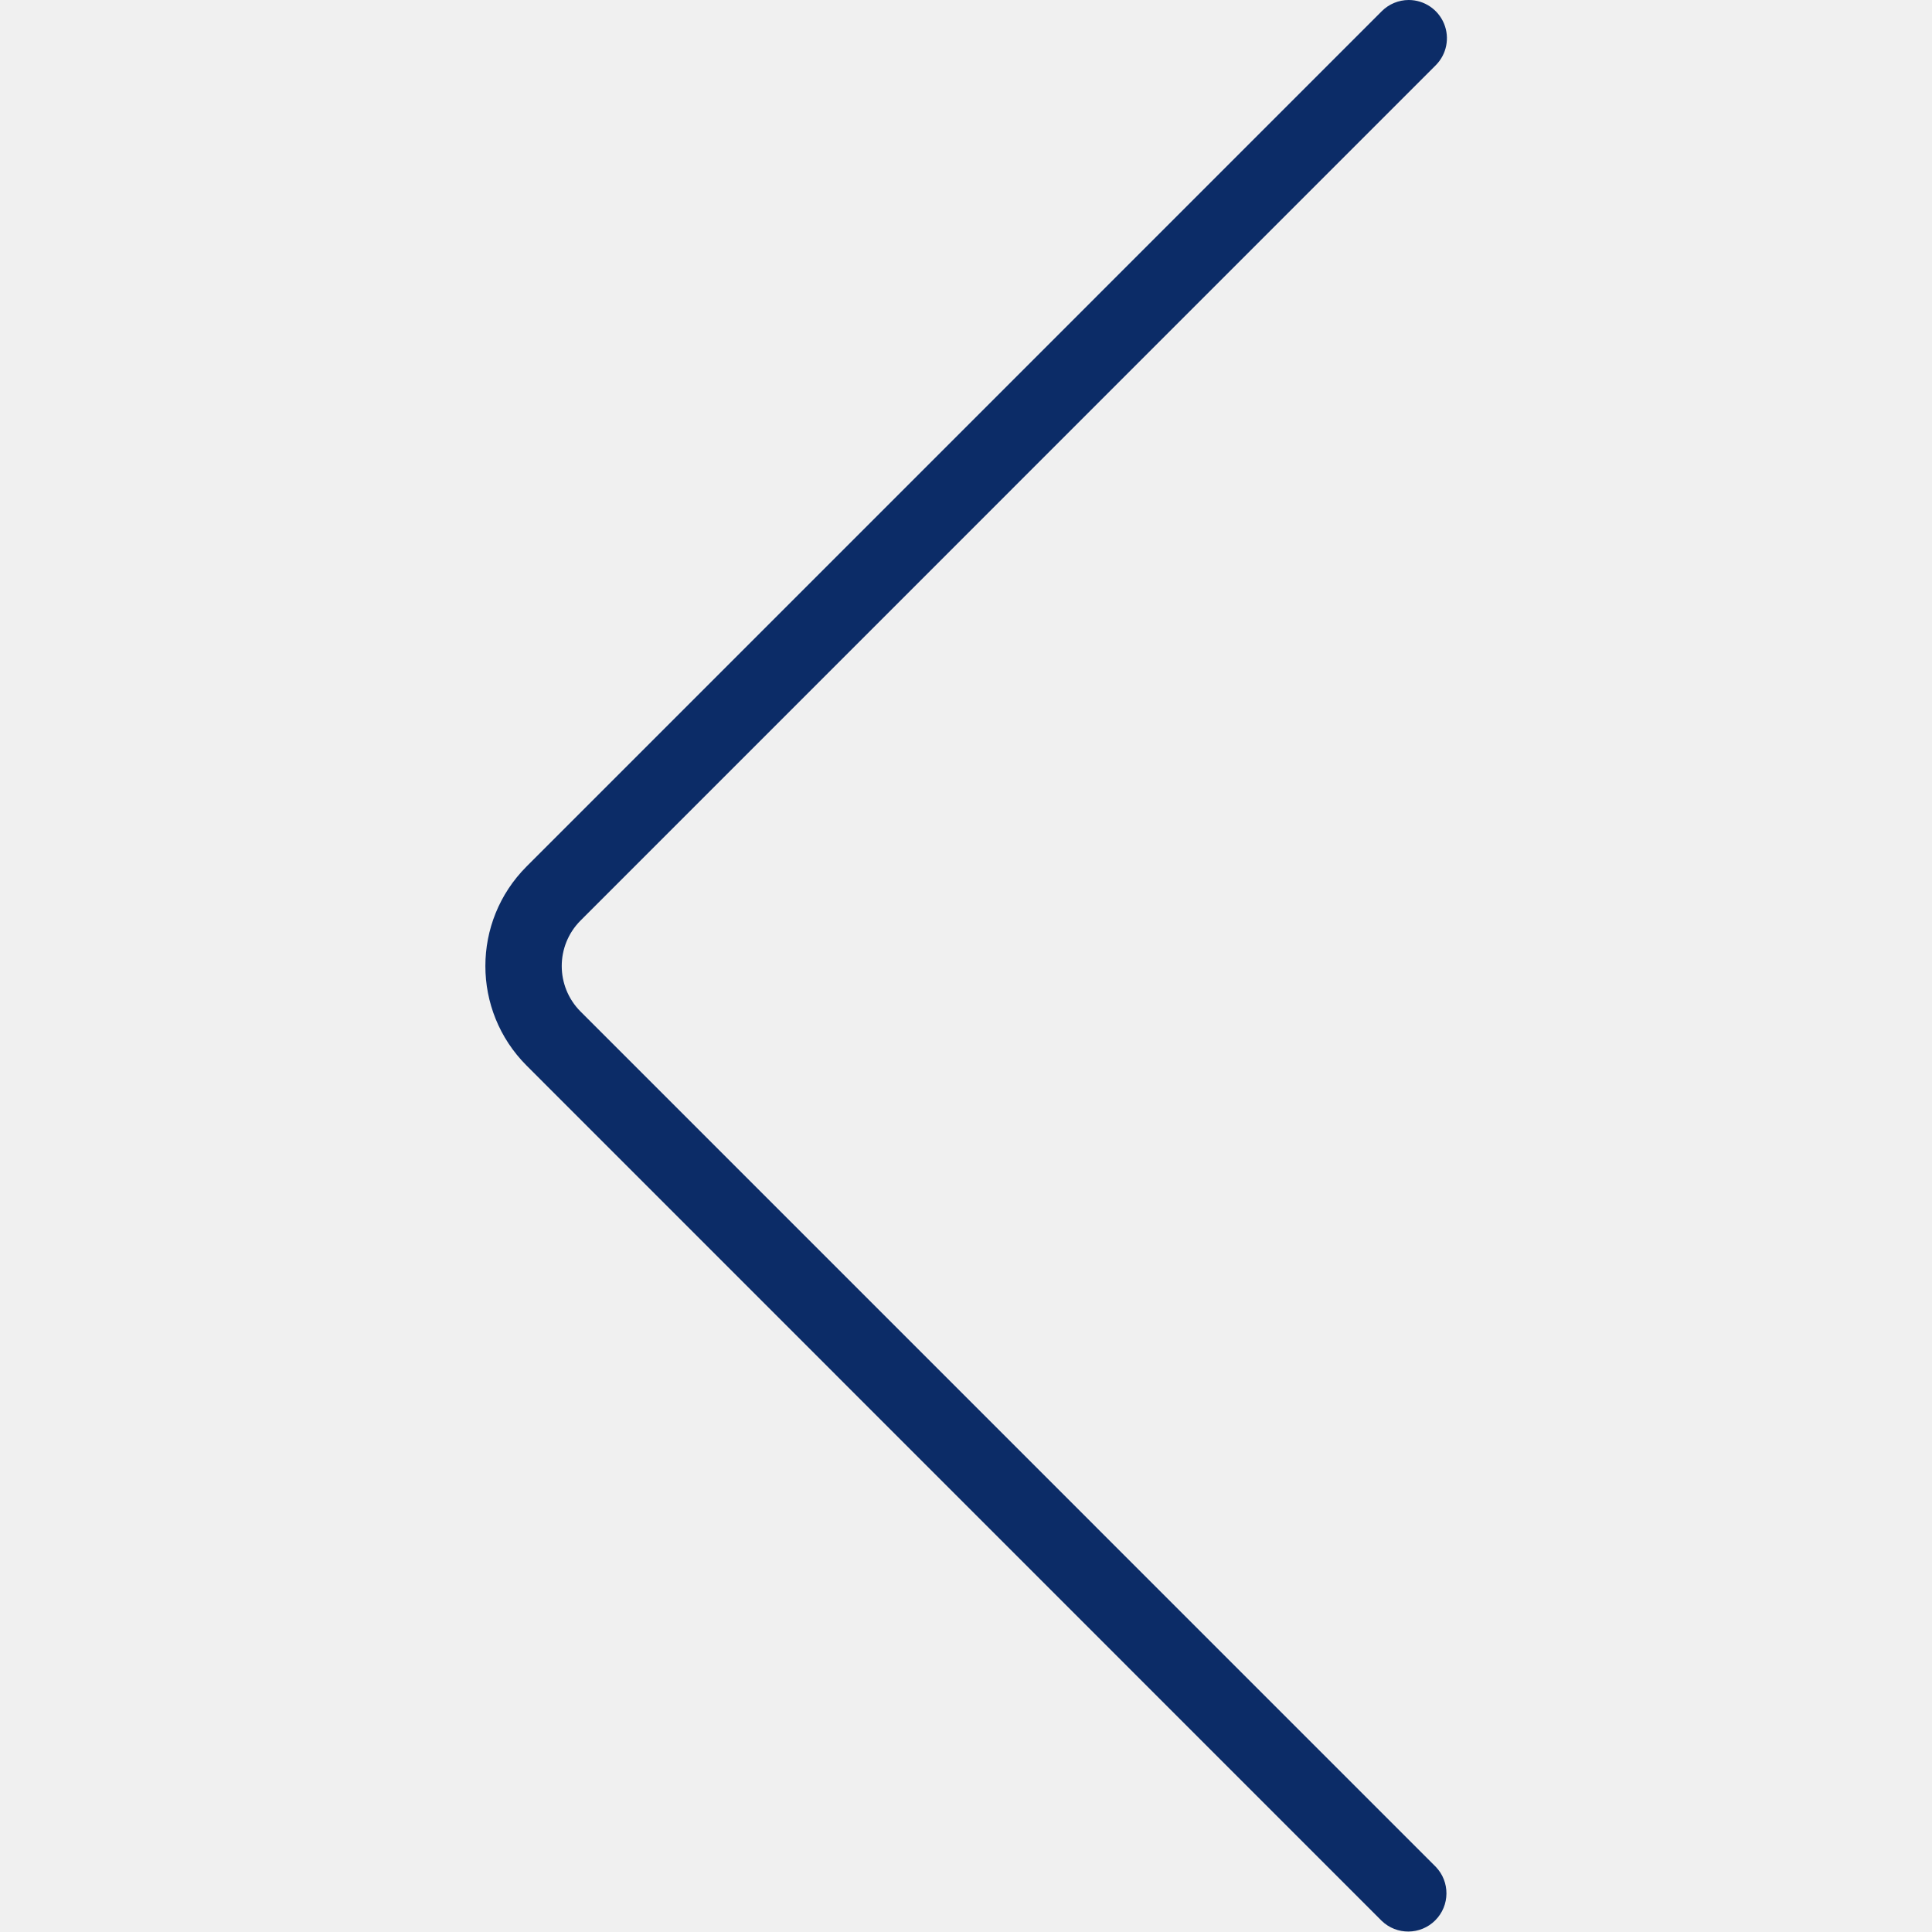
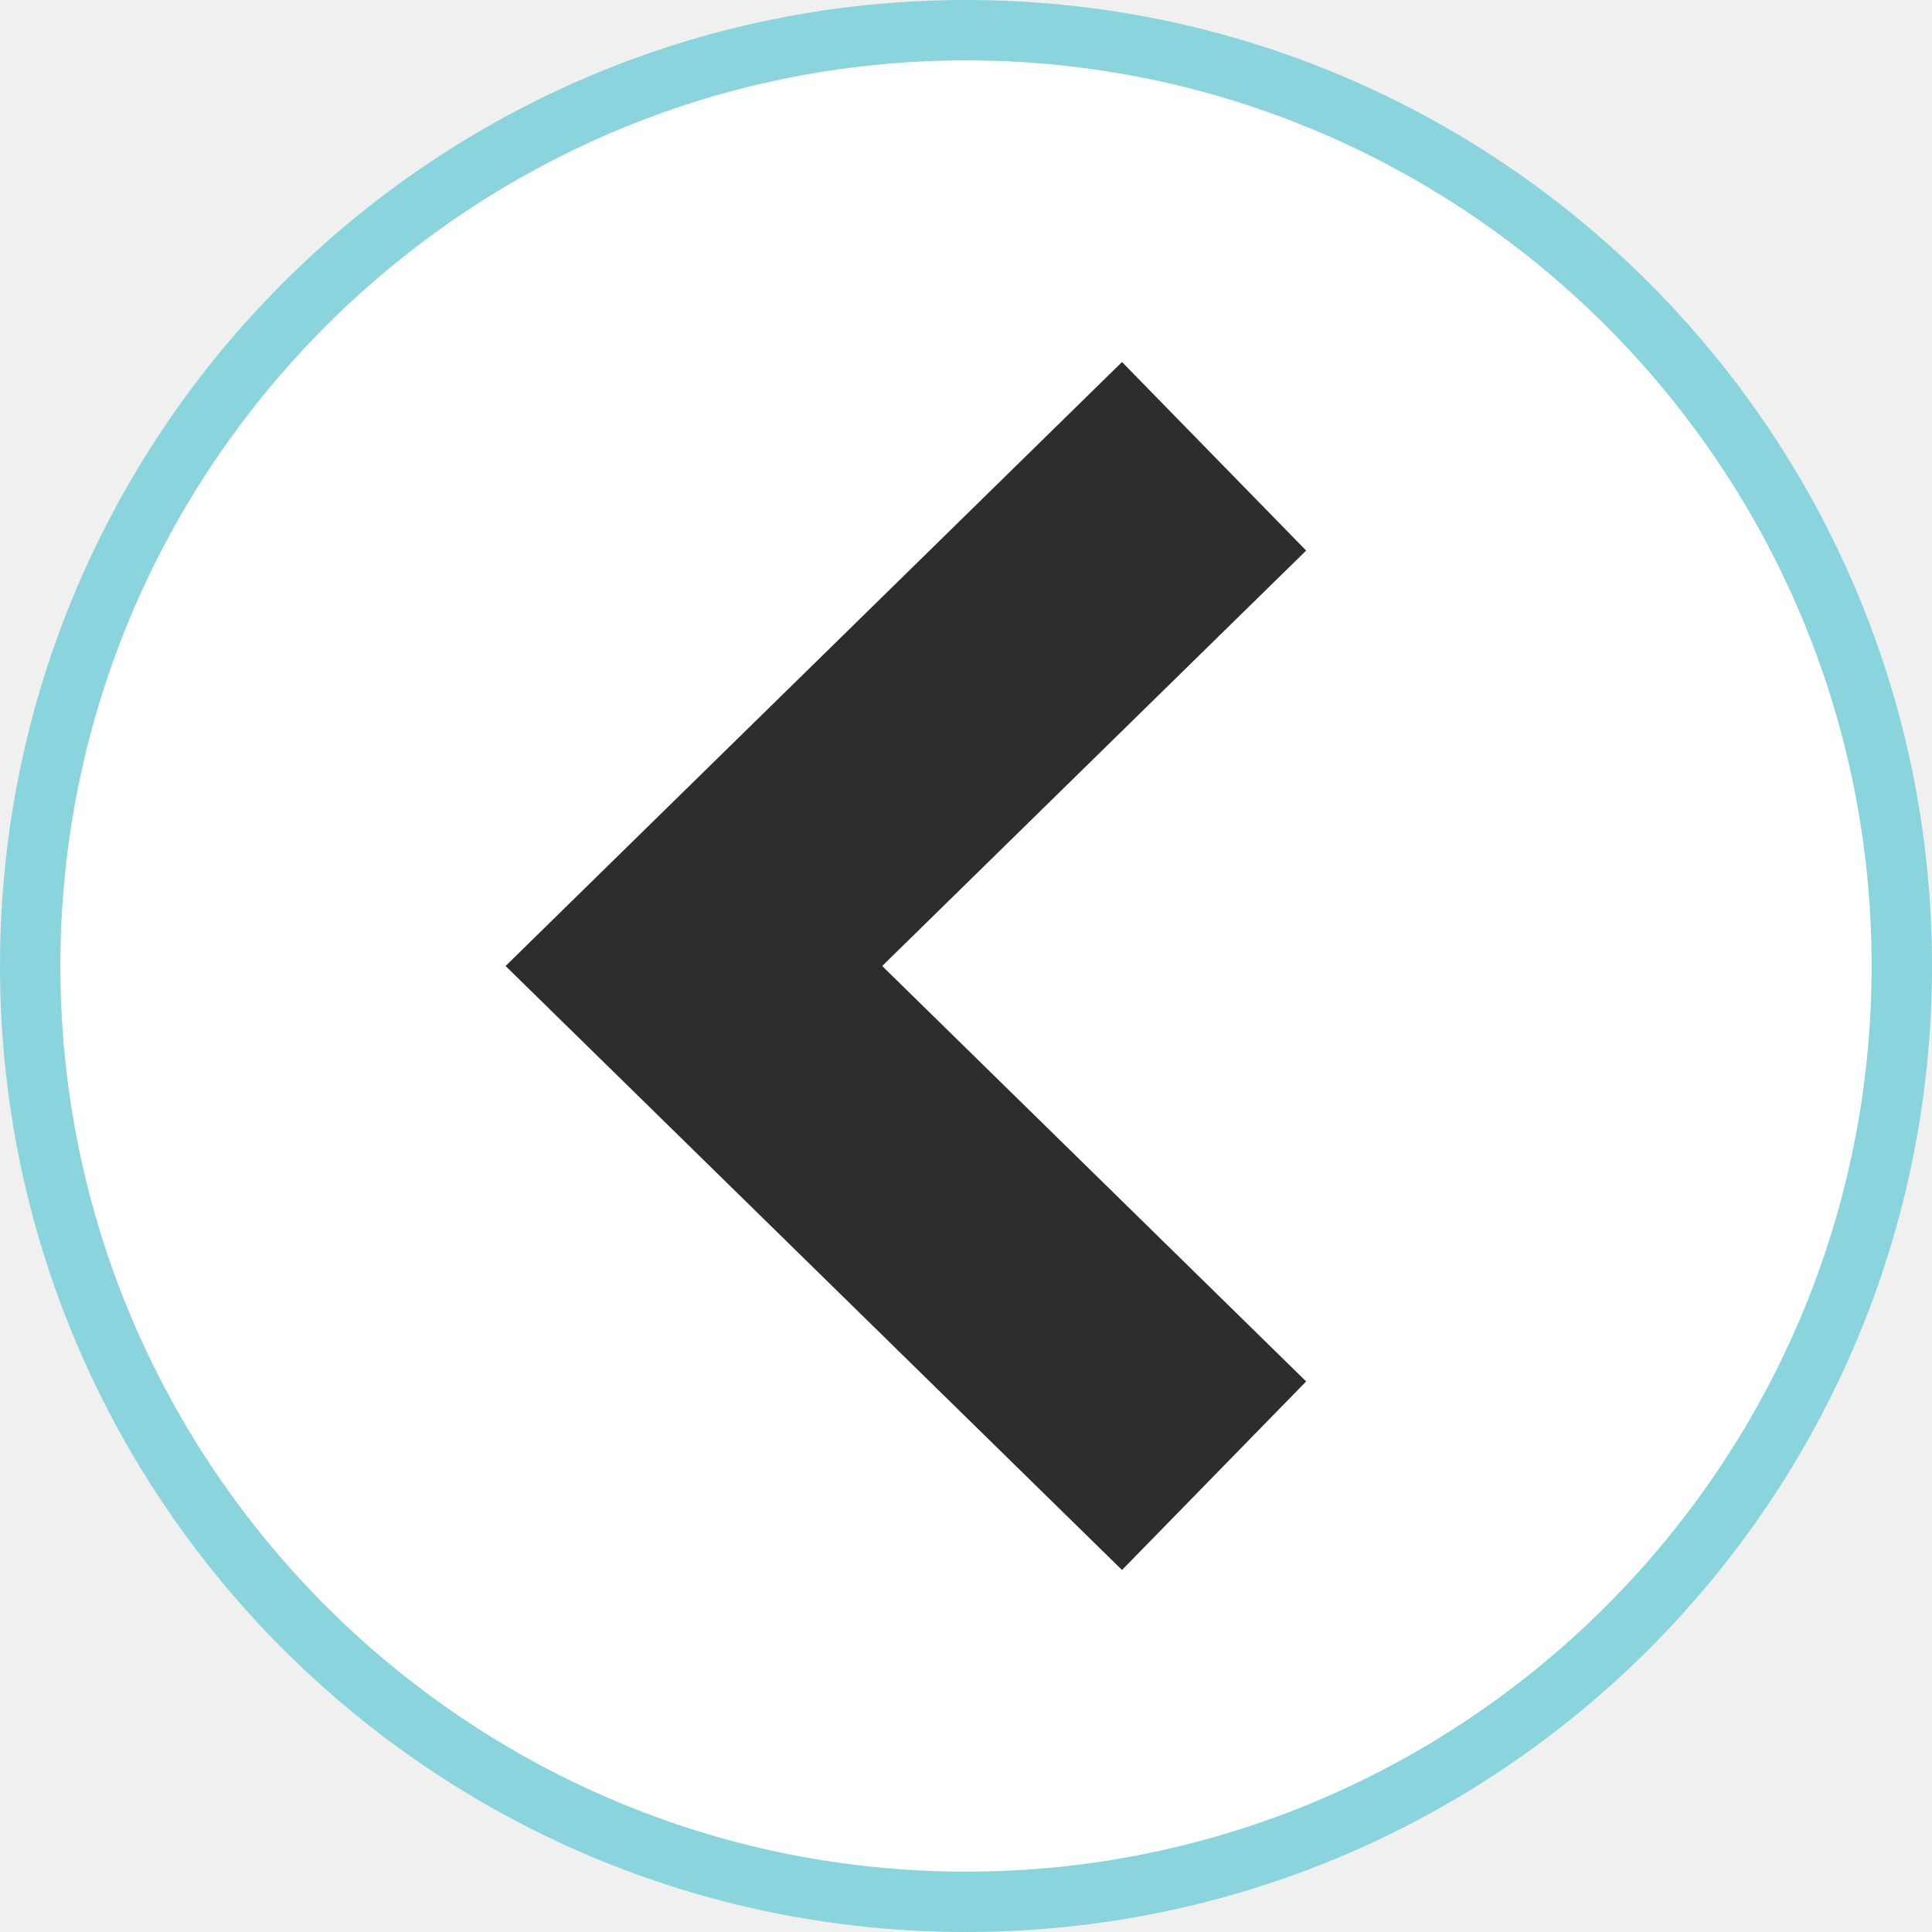
- <svg xmlns="http://www.w3.org/2000/svg" width="800px" height="800px" viewBox="-19.04 0 75.803 75.803">
-   <g id="Group_64" data-name="Group 64" transform="translate(-624.082 -383.588)">
-     <path id="Path_56" data-name="Path 56" d="M660.313,383.588a1.5,1.5,0,0,1,1.06,2.561l-33.556,33.56a2.528,2.528,0,0,0,0,3.564l33.556,33.558a1.5,1.5,0,0,1-2.121,2.121L625.7,425.394a5.527,5.527,0,0,1,0-7.807l33.556-33.559A1.5,1.5,0,0,1,660.313,383.588Z" fill="#0c2c67" />
-   </g>
+ <svg xmlns="http://www.w3.org/2000/svg" height="800px" width="800px" version="1.1" id="Layer_1" viewBox="0 0 512 512" xml:space="preserve">
+   <path style="fill:#FFFFFF;" d="M256,504C119.248,504,8,392.752,8,256S119.248,8,256,8s248,111.248,248,248S392.752,504,256,504z" />
+   <path style="fill:#8AD5DD;" d="M256,16c132.336,0,240,107.664,240,240S388.336,496,256,496S16,388.336,16,256S123.664,16,256,16   M256,0C114.608,0,0,114.608,0,256c0,141.376,114.608,256,256,256s256-114.624,256-256C512,114.608,397.392,0,256,0L256,0z" />
+   <polygon style="fill:#2D2D2D;" points="297.344,416.064 133.984,256 297.344,95.936 346.144,145.904 233.792,256 346.144,366.096   " />
</svg>
